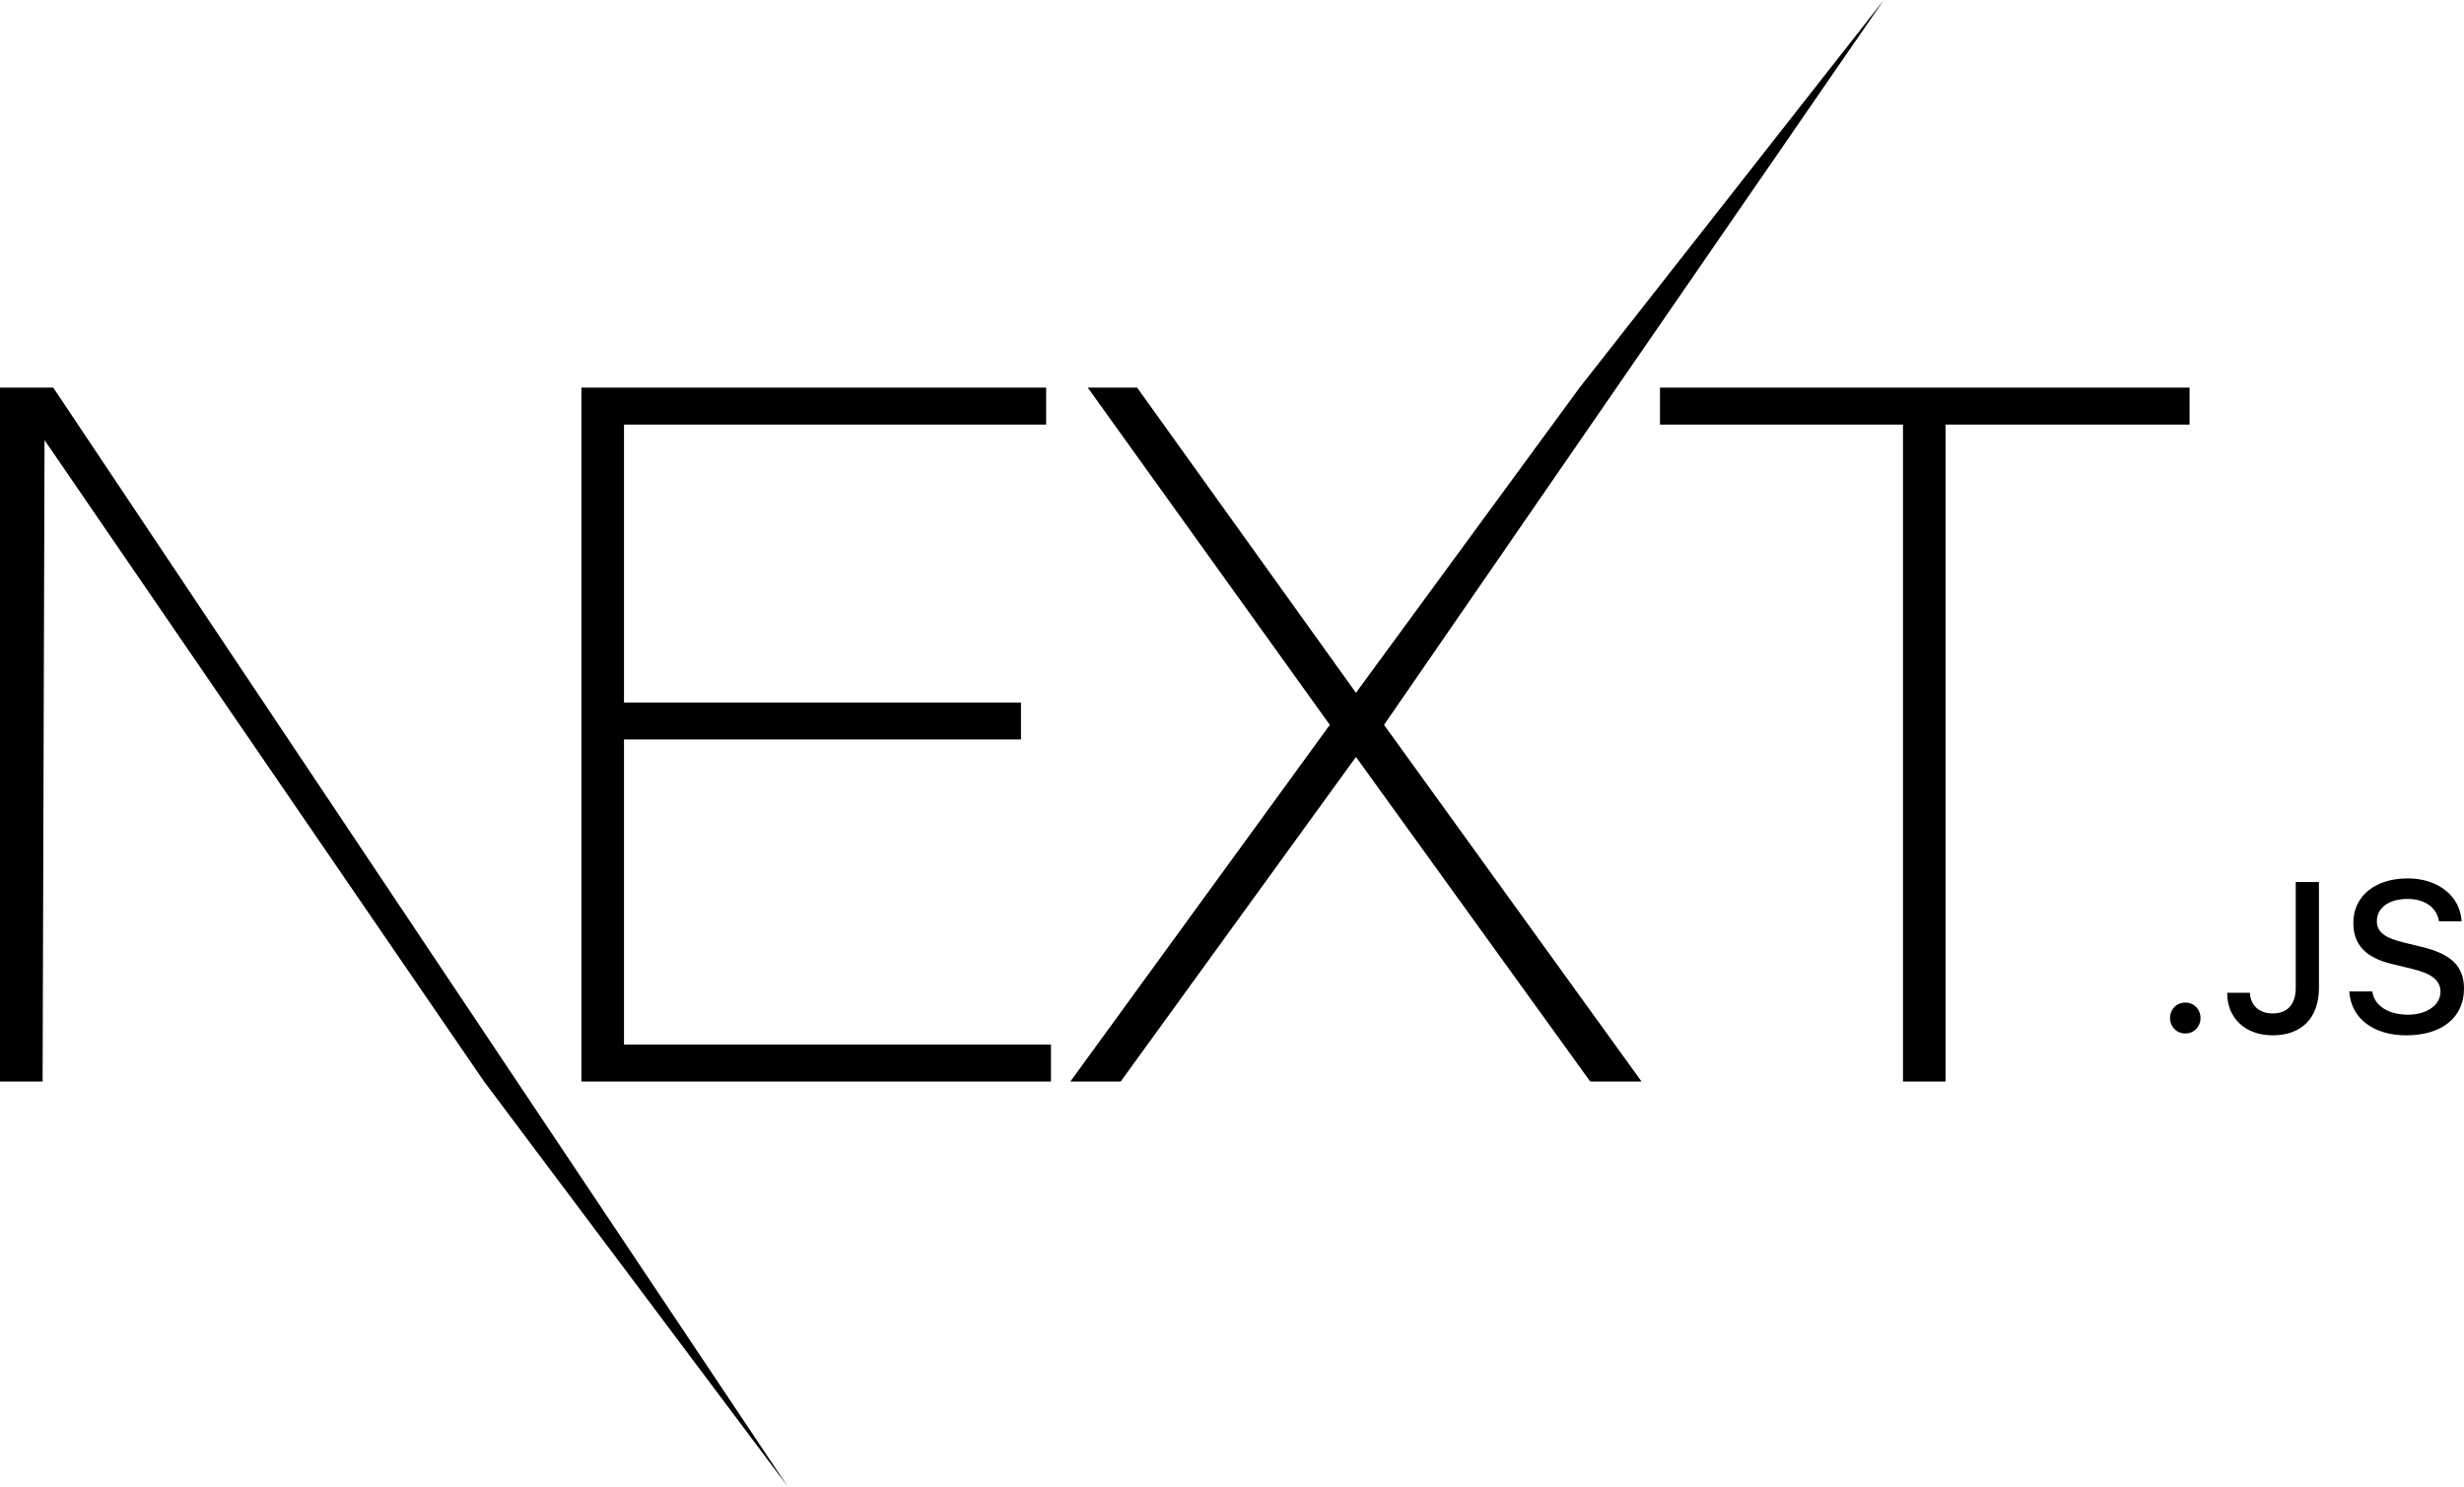
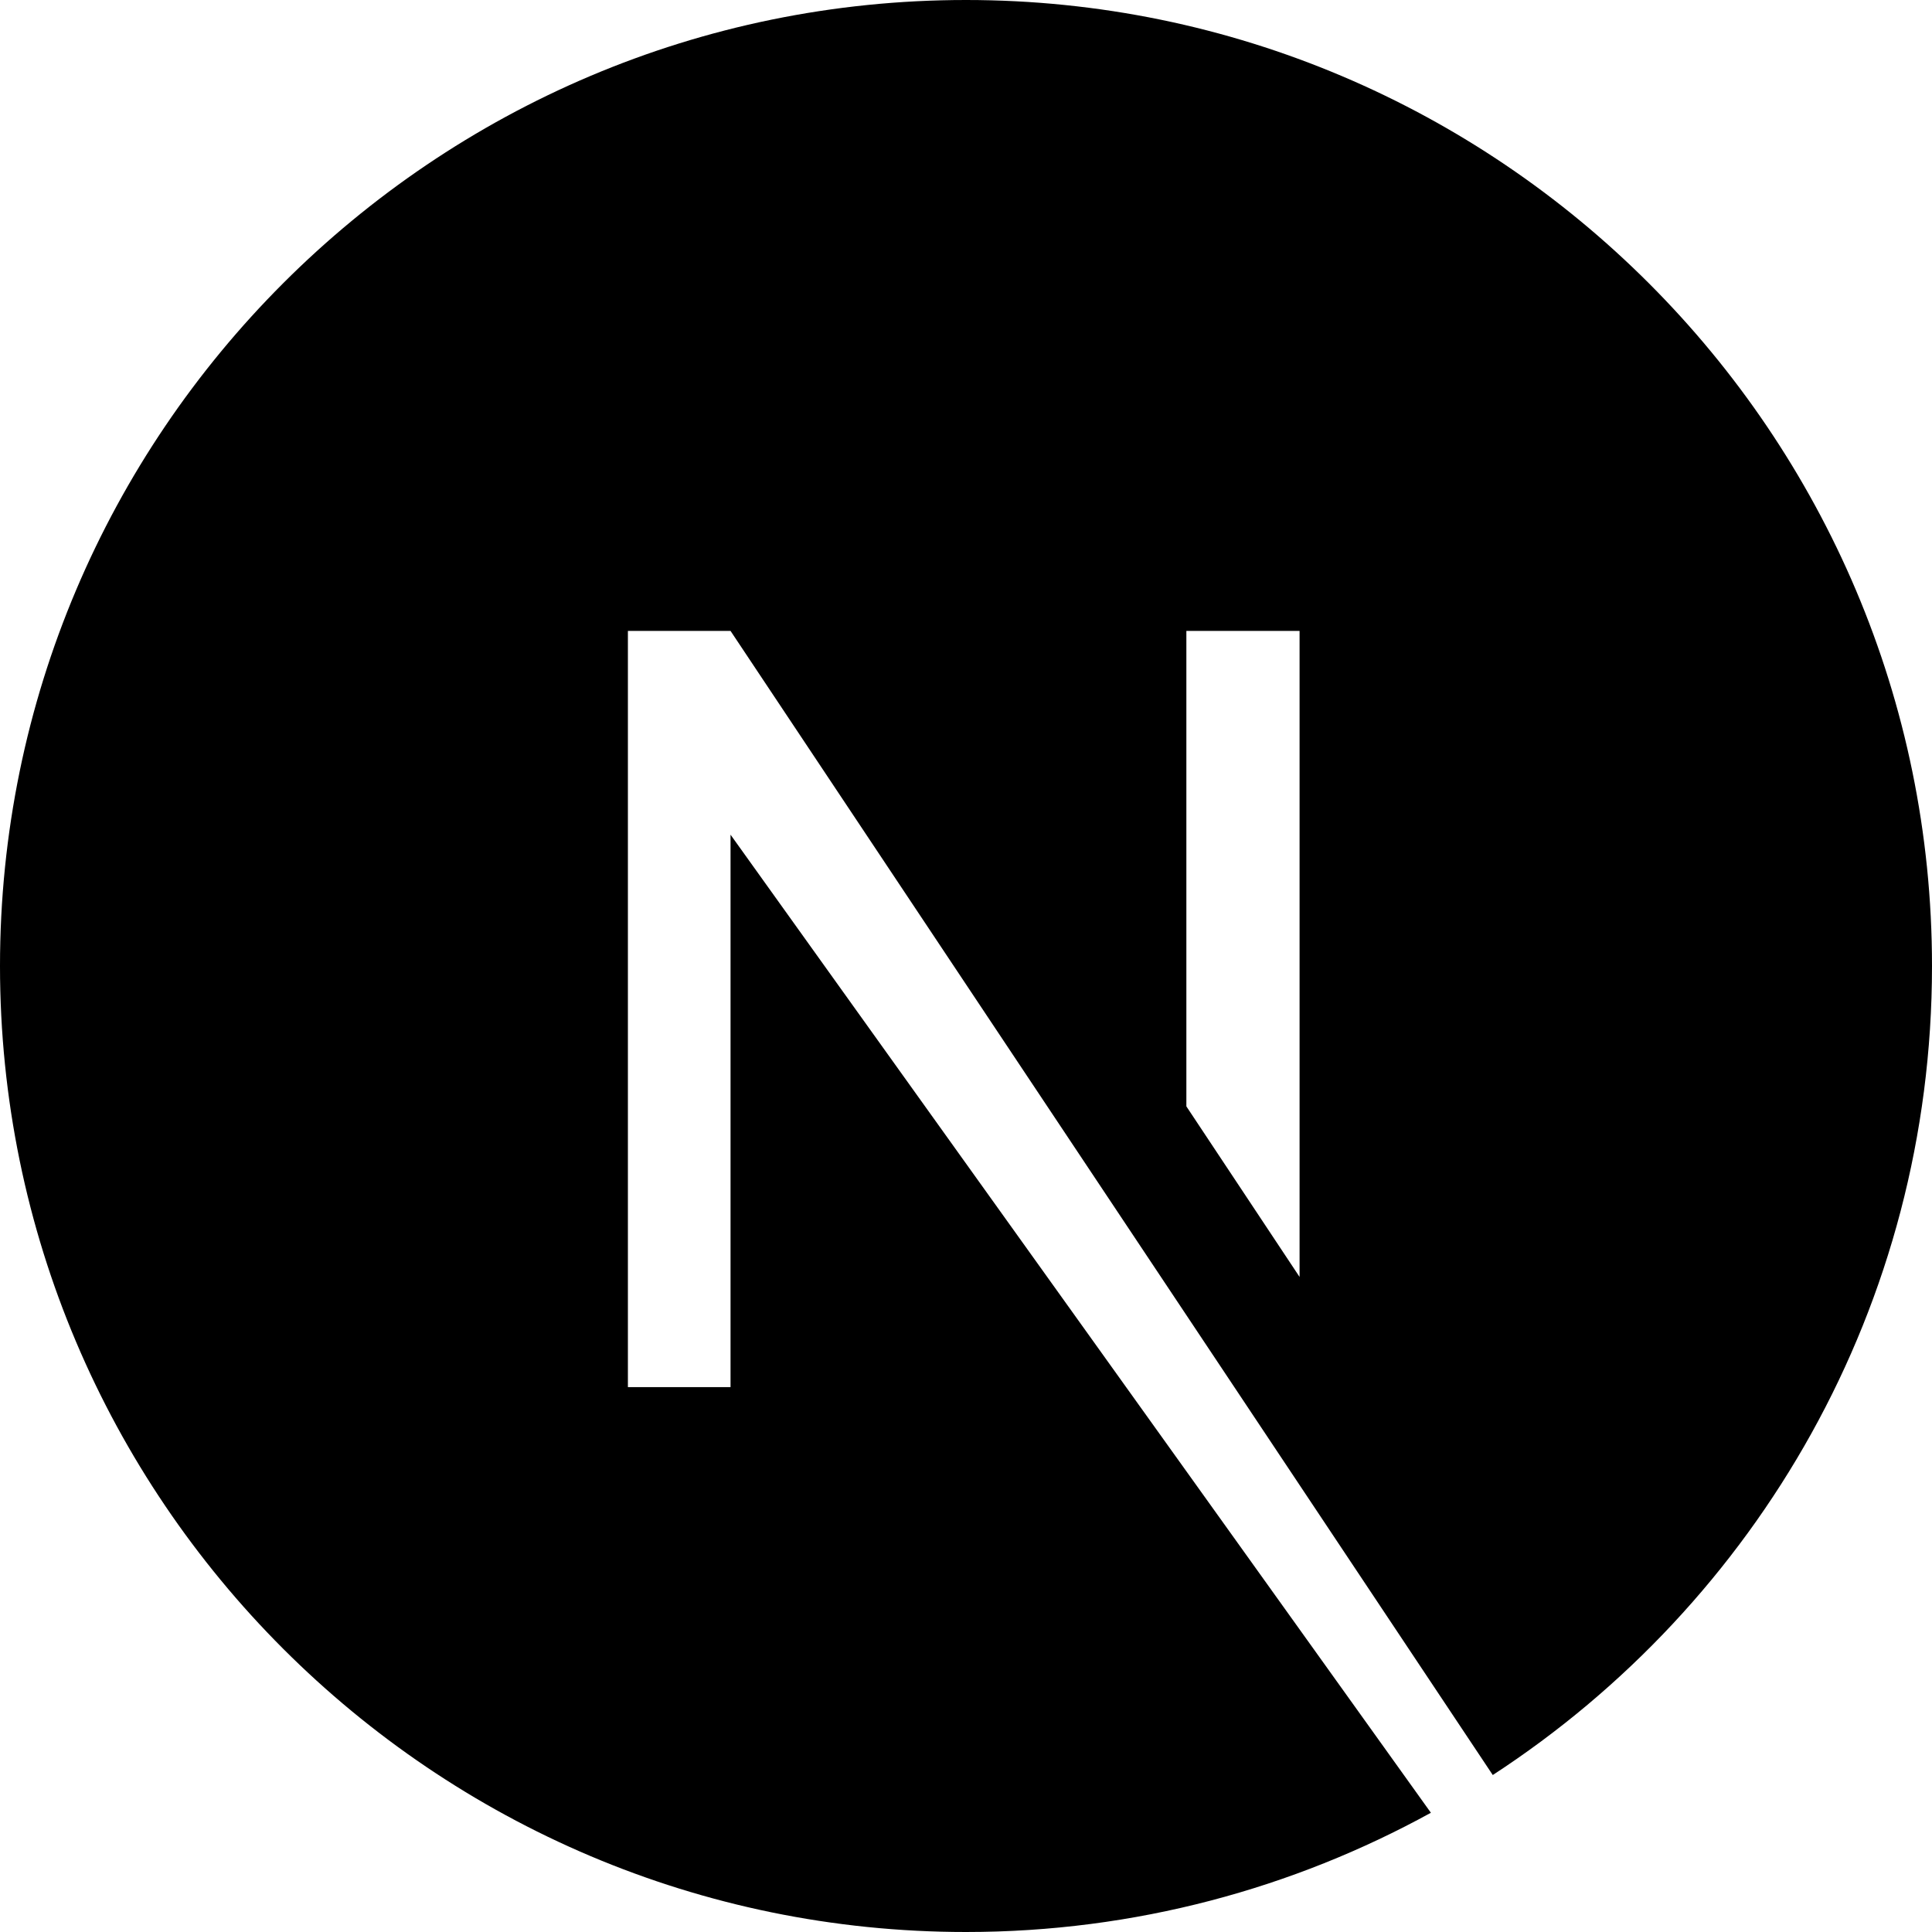
- <svg xmlns="http://www.w3.org/2000/svg" height="309" preserveAspectRatio="xMidYMid" viewBox="0 0 512 309" width="512">
-   <path d="m120.81 80.561h96.568v7.675h-87.716v57.767h82.485v7.675h-82.485v63.423h88.722v7.675h-97.574zm105.219 0h10.26l45.467 63.423 46.473-63.423 63.211-80.561-103.85 150.649 53.515 74.128h-10.663l-48.686-67.462-48.887 67.462h-10.462l53.917-74.128zm118.899 7.675v-7.675h110.047v7.675h-50.698v136.54h-8.852v-136.54zm-344.928-7.675h11.065l152.581 228.323-63.054-84.107-91.337-133.309-.402 133.309h-8.852zm454.084 134.224c-1.809 0-3.165-1.401-3.165-3.212 0-1.811 1.356-3.212 3.165-3.212 1.83 0 3.165 1.401 3.165 3.212 0 1.811-1.335 3.212-3.165 3.212zm8.698-8.451h4.737c.065 2.565 1.938 4.29 4.694 4.29 3.079 0 4.823-1.854 4.823-5.325v-21.989h4.823v22.011c0 6.252-3.617 9.852-9.602 9.852-5.619 0-9.473-3.492-9.473-8.839zm25.384-.28h4.78c.409 2.953 3.294 4.829 7.449 4.829 3.875 0 6.717-2.005 6.717-4.764 0-2.371-1.809-3.794-5.921-4.764l-4.005-.97c-5.619-1.315-8.181-4.031-8.181-8.602 0-5.54 4.521-9.227 11.303-9.227 6.308 0 10.916 3.686 11.196 8.925h-4.694c-.452-2.867-2.95-4.657-6.567-4.657-3.811 0-6.351 1.832-6.351 4.635 0 2.221 1.636 3.492 5.684 4.441l3.423.841c6.373 1.488 9 4.075 9 8.753 0 5.95-4.607 9.68-11.971 9.68-6.89 0-11.519-3.557-11.863-9.119z" />
+ <svg xmlns="http://www.w3.org/2000/svg" viewBox="0 0 128 128">
+   <path d="M64 0C28.7 0 0 28.7 0 64s28.7 64 64 64c11.2 0 21.7-2.9 30.8-7.9L48.4 55.3v36.6h-6.8V41.8h6.8l50.5 75.8C116.4 106.2 128 86.5 128 64c0-35.3-28.7-64-64-64zm22.1 84.6l-7.5-11.3V41.8h7.5v42.8z" />
</svg>
